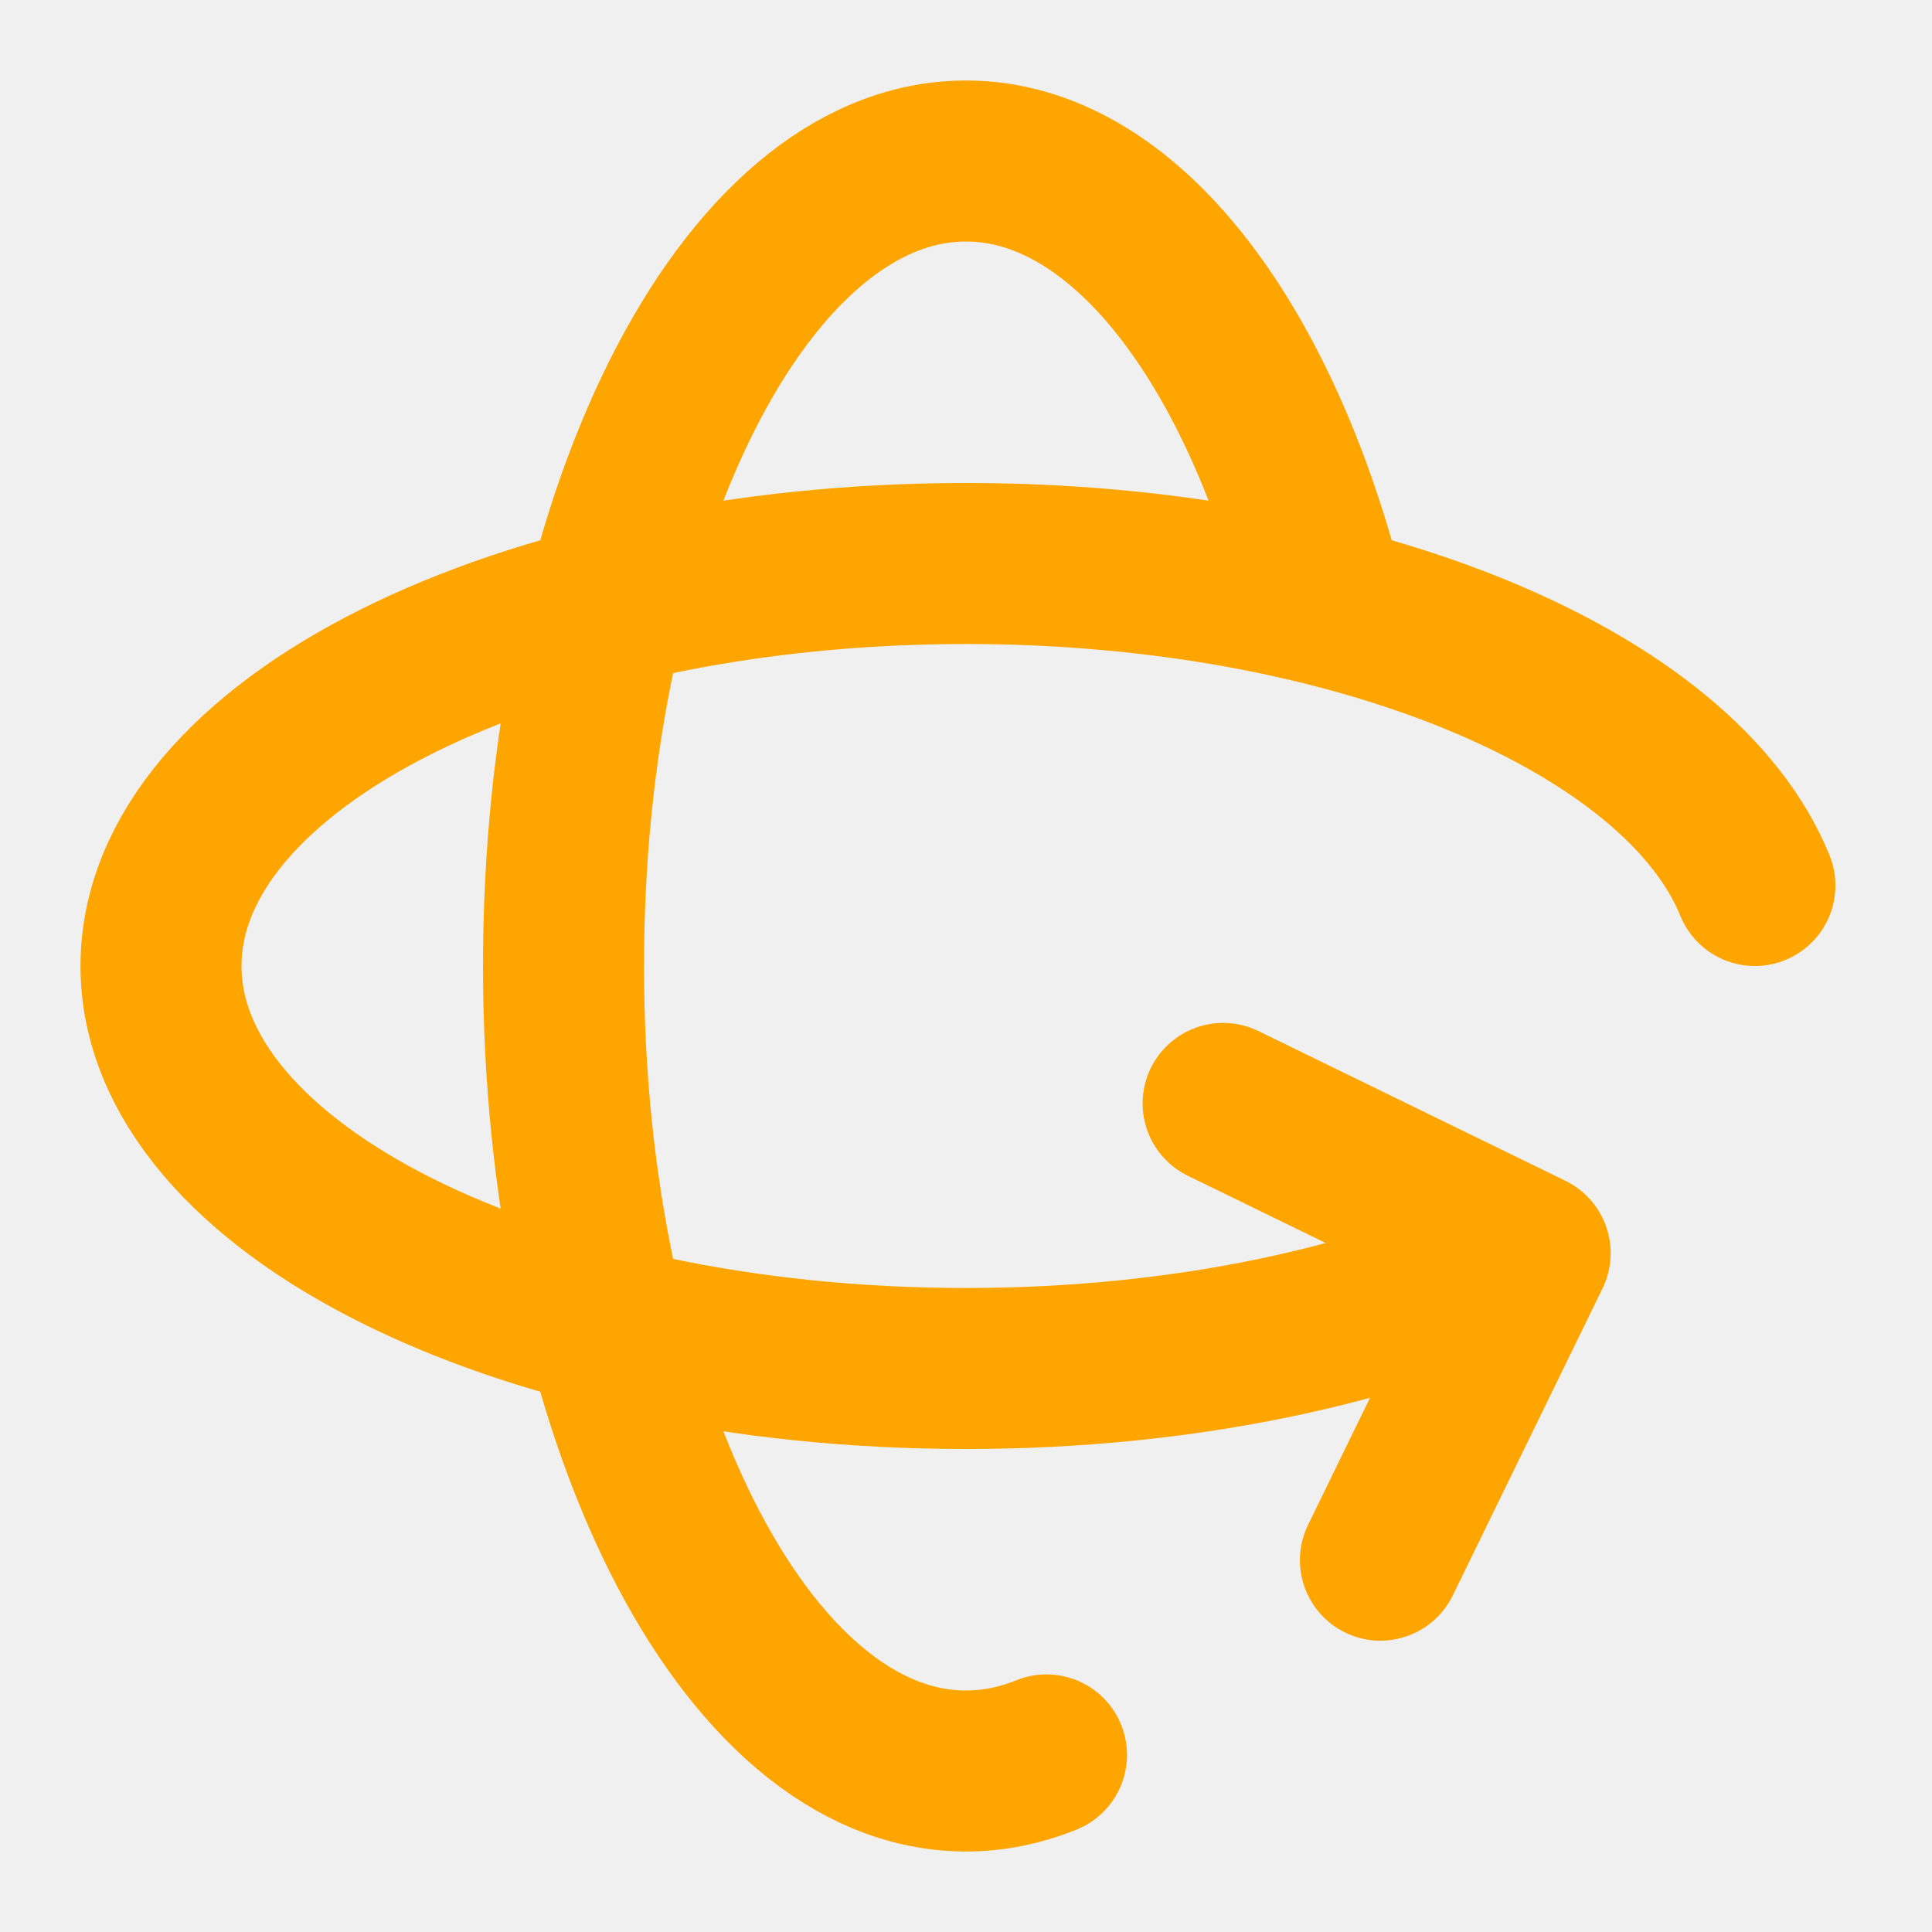
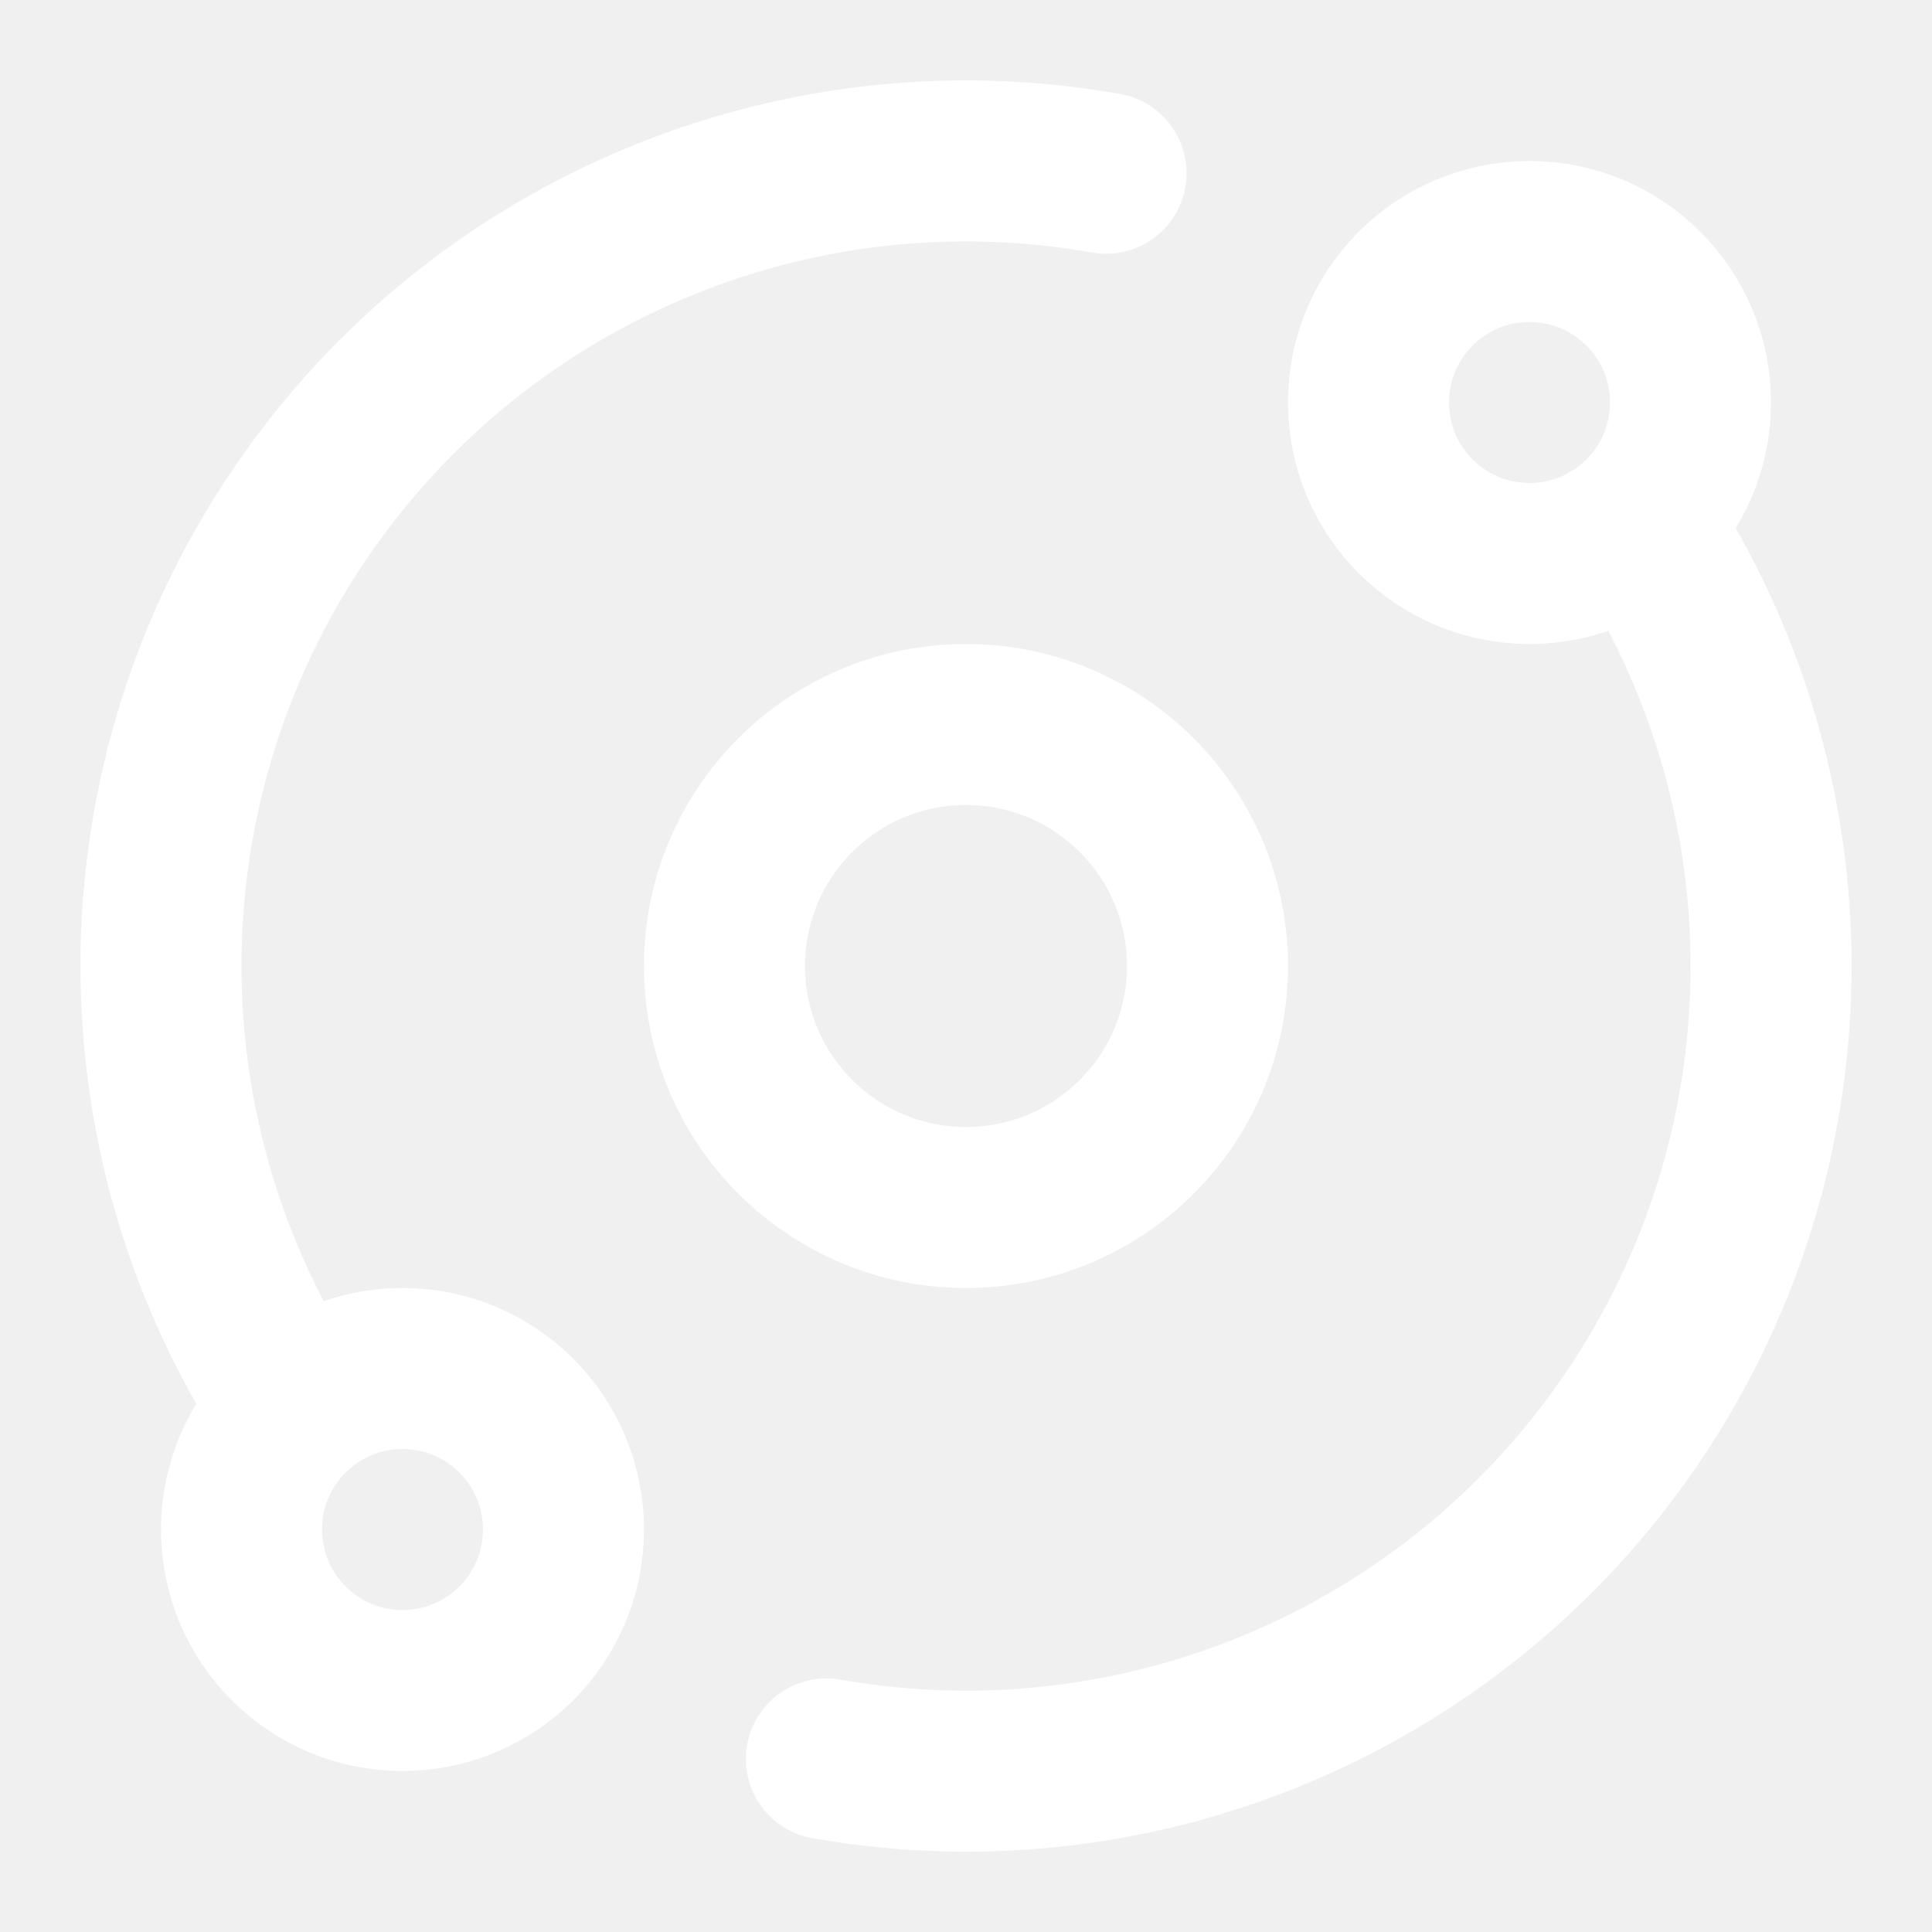
- <svg xmlns="http://www.w3.org/2000/svg" width="24" height="24" viewBox="0 0 24 24" fill="none" stroke="orange" stroke-width="2" stroke-linecap="round" stroke-linejoin="round" class="lucide lucide-rotate-3d">
-   <path d="M16.466 7.5C15.643 4.237 13.952 2 12 2 9.239 2 7 6.477 7 12s2.239 10 5 10c.342 0 .677-.069 1-.2" />
-   <path d="m15.194 13.707 3.814 1.86-1.86 3.814" />
-   <path d="M19 15.57c-1.804.885-4.274 1.43-7 1.43-5.523 0-10-2.239-10-5s4.477-5 10-5c4.838 0 8.873 1.718 9.8 4" />
+ <svg xmlns="http://www.w3.org/2000/svg" width="24" height="24" viewBox="0 0 24 24" fill="none" stroke="white" stroke-width="2" stroke-linecap="round" stroke-linejoin="round" class="lucide lucide-orbit-icon lucide-orbit">
+   <path d="M20.341 6.484A10 10 0 0 1 10.266 21.85" />
+   <path d="M3.659 17.516A10 10 0 0 1 13.74 2.152" />
+   <circle cx="12" cy="12" r="3" />
+   <circle cx="19" cy="5" r="2" />
+   <circle cx="5" cy="19" r="2" />
</svg>
